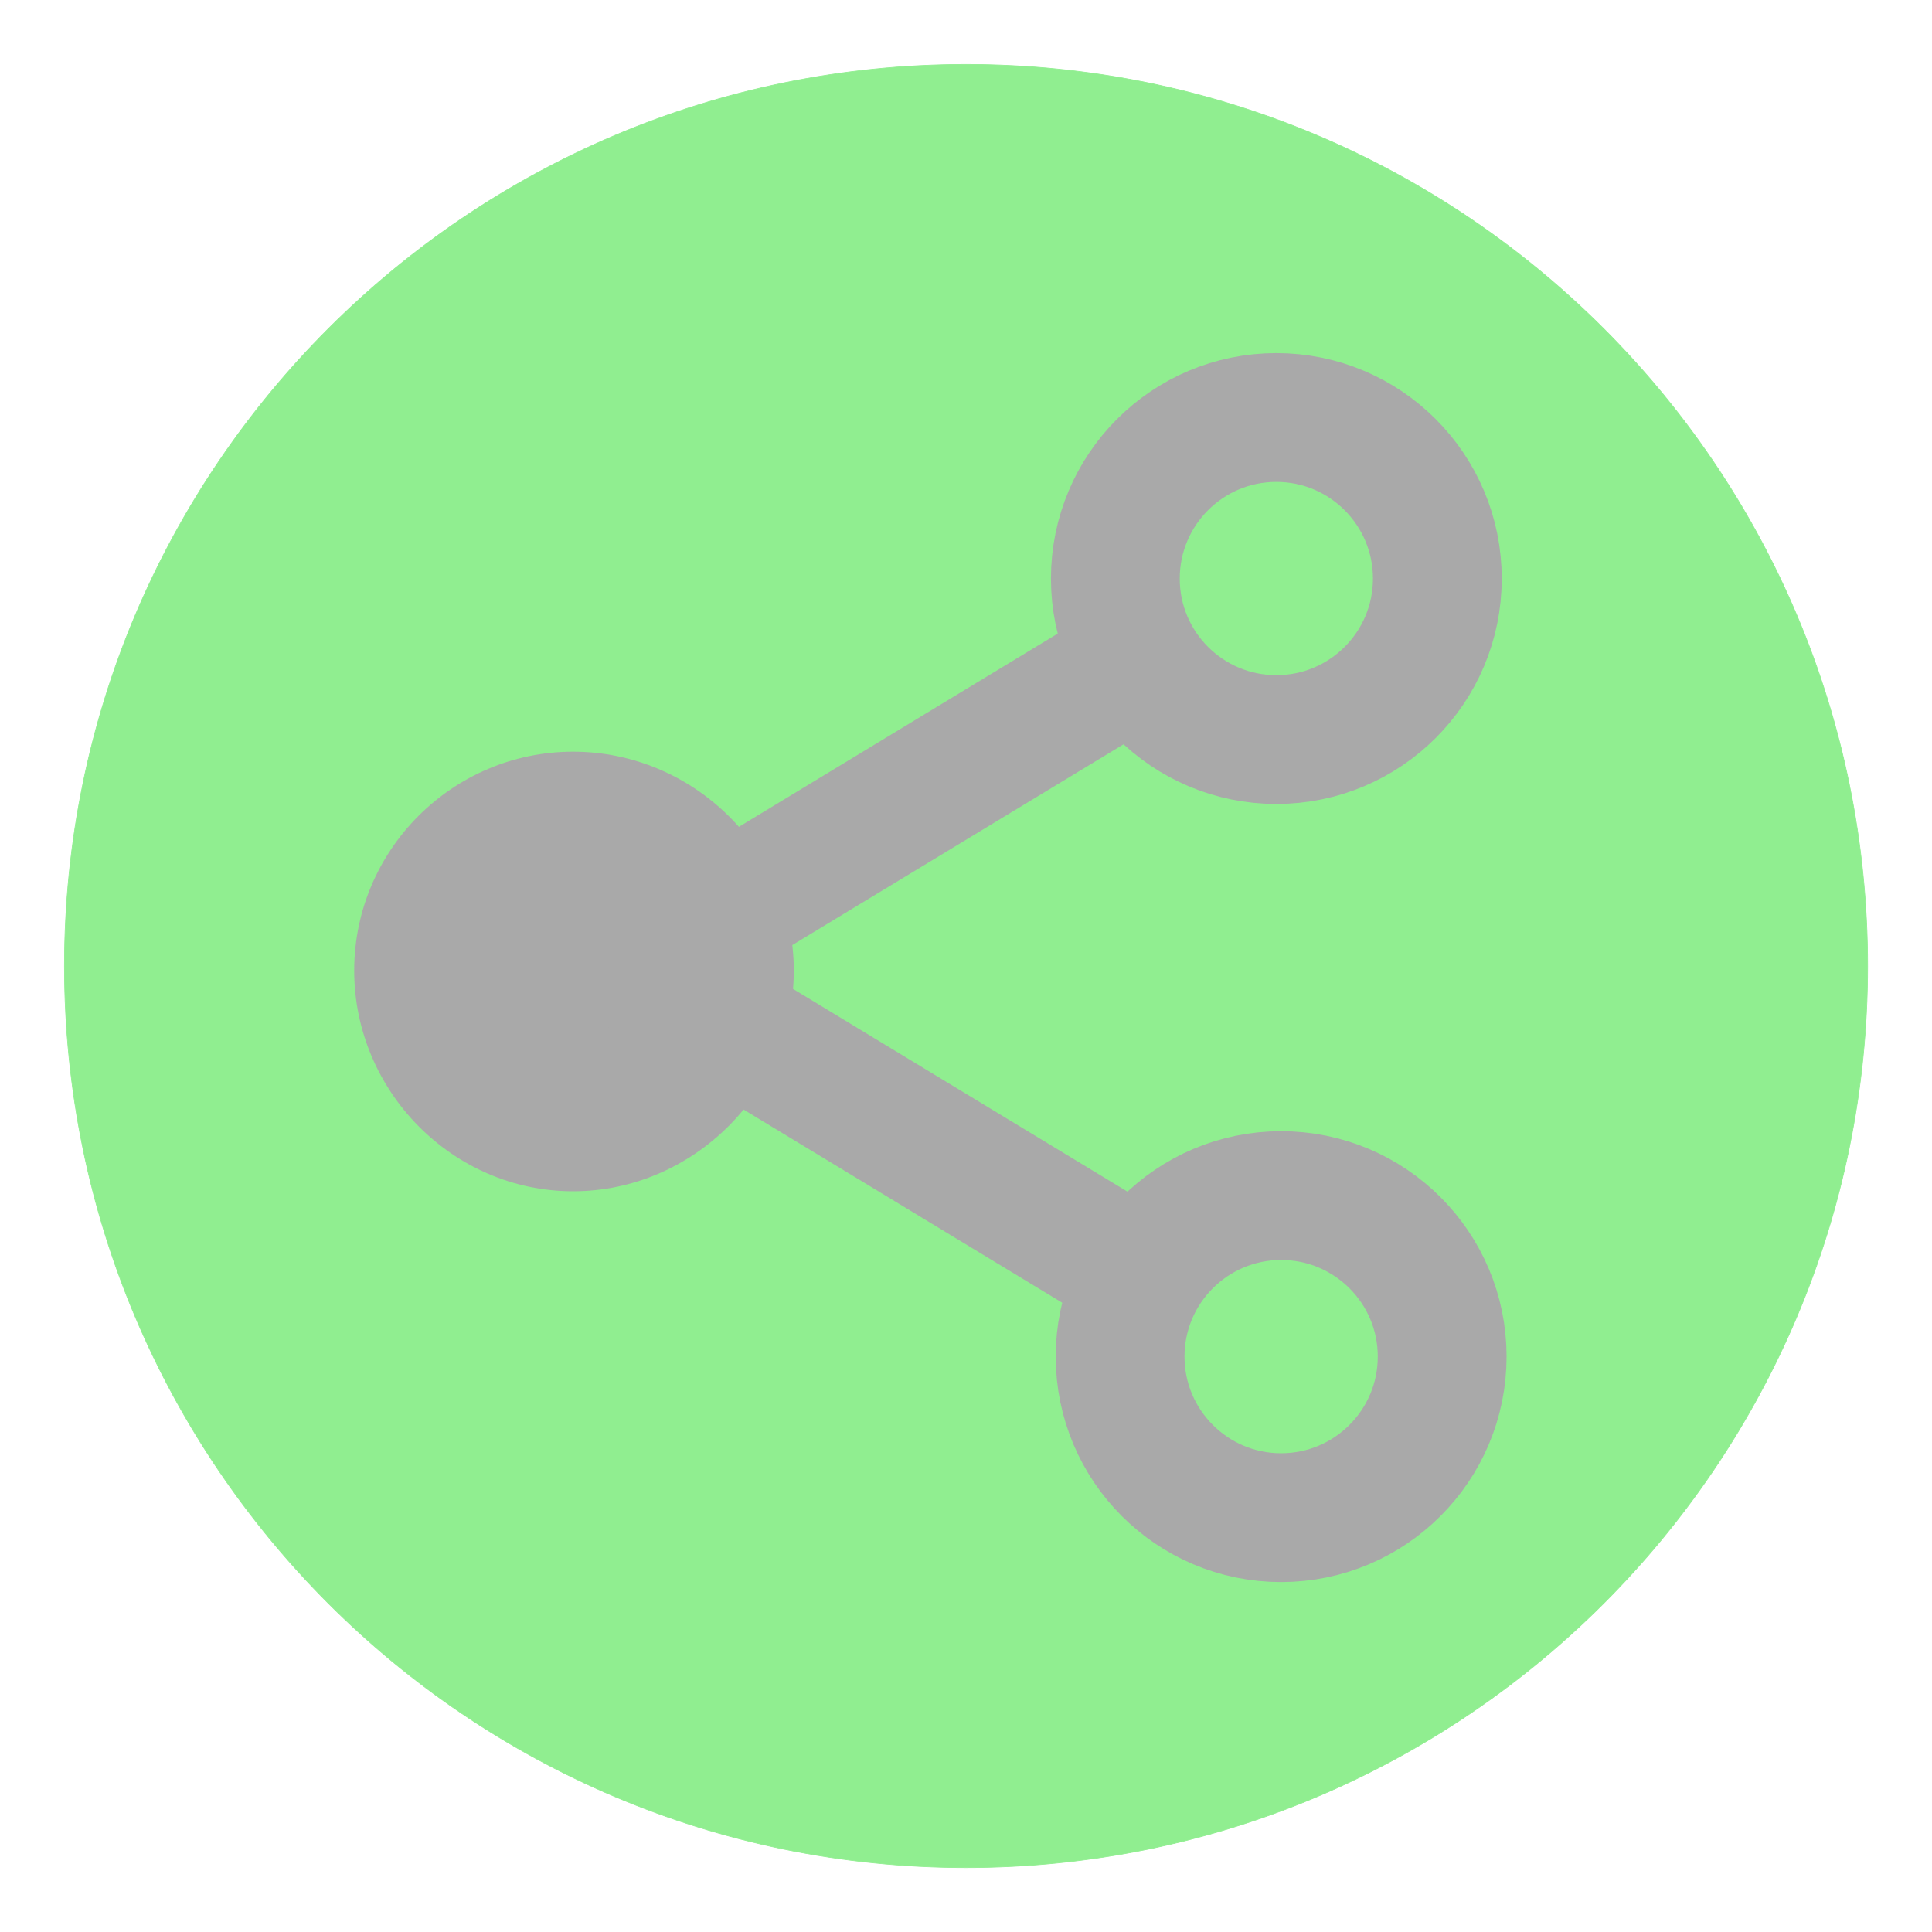
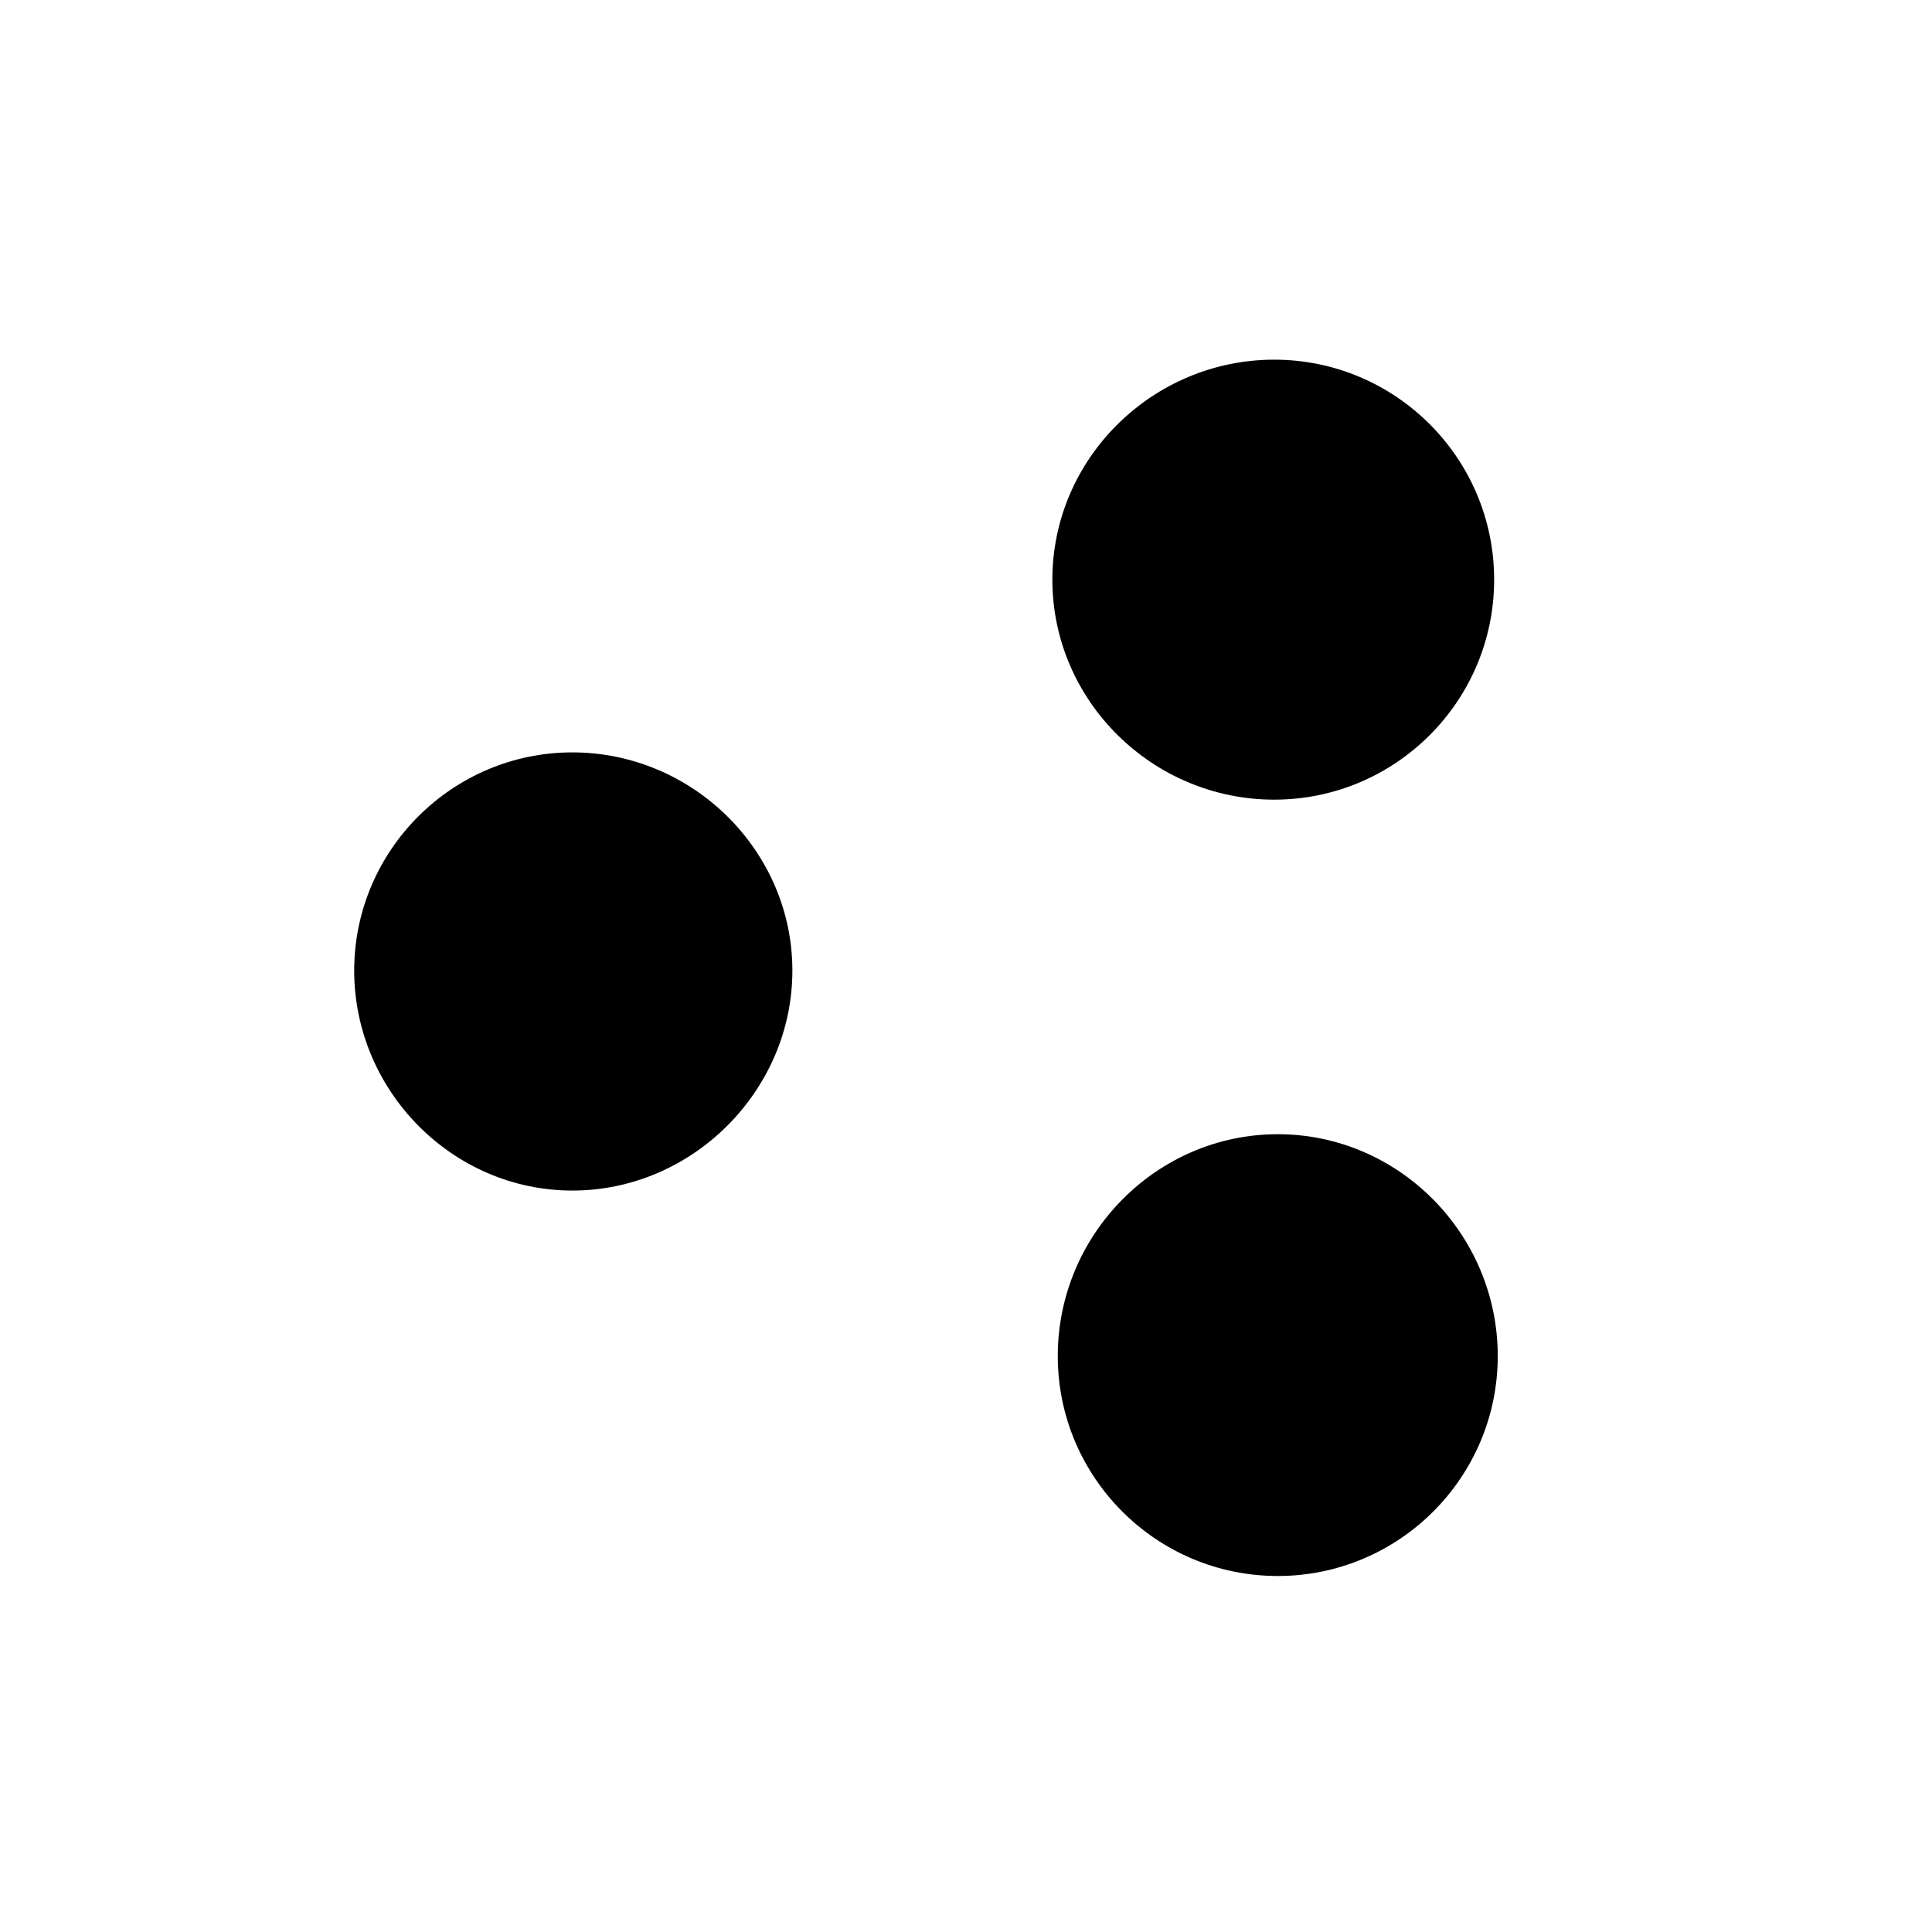
<svg xmlns="http://www.w3.org/2000/svg" xmlns:xlink="http://www.w3.org/1999/xlink" width="30" height="30" id="svg2985" version="1.1">
  <defs id="defs2987">
-     <linearGradient gradientTransform="matrix(0.02925754,0,0,0.02094792,-2337.06,1645.897)" y2="-606.336" x2="-1680.355" y1="1441.462" x1="-628.79" gradientUnits="userSpaceOnUse" id="linearGradient4041" xlink:href="#linearGradient3809" />
-     <linearGradient gradientTransform="matrix(0.03422298,0,0,0.02450309,88.4659,41.2573)" y2="460.913" x2="-1426.992" y1="1110.484" x1="-1231.092" gradientUnits="userSpaceOnUse" id="linearGradient4039" xlink:href="#linearGradient3817" />
+     <linearGradient gradientTransform="matrix(0.02925754,0,0,0.02094792,-2337.06,1645.897)" y2="-606.336" x2="-1680.355" y1="1441.462" x1="-628.79" gradientUnits="userSpaceOnUse" id="linearGradient4041-8" xlink:href="#linearGradient3809-4" />
+     <linearGradient gradientTransform="matrix(0.03422298,0,0,0.02450309,88.4659,41.2573)" y2="460.913" x2="-1426.992" y1="1110.484" x1="-1231.092" gradientUnits="userSpaceOnUse" id="linearGradient4039-2" xlink:href="#linearGradient3817-1" />
+     <linearGradient id="linearGradient3809-4">
+       <stop id="stop3811-5" offset="0" style="stop-color:#000000;stop-opacity:1;" />
+       <stop id="stop3813-5" offset="1" style="stop-color:#00b200;stop-opacity:1;" />
+     </linearGradient>
+     <linearGradient id="linearGradient3817-1">
+       <stop id="stop3819-7" offset="0" style="stop-color:#4c2710;stop-opacity:1;" />
+       <stop id="stop3821-1" offset="1" style="stop-color:#2e170a;stop-opacity:1;" />
+     </linearGradient>
+     <linearGradient xlink:href="#linearGradient3817-1" id="linearGradient3039-1" gradientUnits="userSpaceOnUse" gradientTransform="matrix(0.03422298,0,0,0.02450309,88.4659,41.2573)" x1="-1231.092" y1="1110.484" x2="-1426.992" y2="460.913" />
+     <linearGradient xlink:href="#linearGradient3809-4" id="linearGradient3041-5" gradientUnits="userSpaceOnUse" gradientTransform="matrix(0.02925754,0,0,0.02094792,-2337.06,1645.897)" x1="-628.79" y1="1441.462" x2="-1680.355" y2="-606.336" />
+     <linearGradient xlink:href="#linearGradient3809-4" id="linearGradient3045-2" gradientUnits="userSpaceOnUse" gradientTransform="matrix(0.00989025,0,0,0.00708125,7.776984,1036.509)" x1="-628.79" y1="1441.462" x2="-1680.355" y2="-606.336" />
+     <linearGradient y2="-606.336" x2="-1680.355" y1="1441.462" x1="-628.79" gradientTransform="matrix(0.00989025,0,0,0.00708125,7.776984,1036.509)" gradientUnits="userSpaceOnUse" id="linearGradient3045" xlink:href="#linearGradient3809" />
+     <linearGradient y2="-606.336" x2="-1680.355" y1="1441.462" x1="-628.79" gradientTransform="matrix(0.02925754,0,0,0.02094792,-2337.06,1645.897)" gradientUnits="userSpaceOnUse" id="linearGradient3041" xlink:href="#linearGradient3809" />
+     <linearGradient y2="460.913" x2="-1426.992" y1="1110.484" x1="-1231.092" gradientTransform="matrix(0.03422298,0,0,0.02450309,88.4659,41.2573)" gradientUnits="userSpaceOnUse" id="linearGradient3039" xlink:href="#linearGradient3817" />
+     <linearGradient id="linearGradient3817">
+       <stop style="stop-color:#4c2710;stop-opacity:1;" offset="0" id="stop3819" />
+       <stop style="stop-color:#2e170a;stop-opacity:1;" offset="1" id="stop3821" />
+     </linearGradient>
    <linearGradient id="linearGradient3809">
-       <stop id="stop3811" offset="0" style="stop-color:#000000;stop-opacity:1;" />
-       <stop id="stop3813" offset="1" style="stop-color:#00b200;stop-opacity:1;" />
+       <stop style="stop-color:#000000;stop-opacity:1;" offset="0" id="stop3811" />
+       <stop style="stop-color:#00b200;stop-opacity:1;" offset="1" id="stop3813" />
    </linearGradient>
-     <linearGradient id="linearGradient3817">
-       <stop id="stop3819" offset="0" style="stop-color:#4c2710;stop-opacity:1;" />
-       <stop id="stop3821" offset="1" style="stop-color:#2e170a;stop-opacity:1;" />
-     </linearGradient>
-     <linearGradient xlink:href="#linearGradient3817" id="linearGradient3039" gradientUnits="userSpaceOnUse" gradientTransform="matrix(0.03422298,0,0,0.02450309,88.4659,41.2573)" x1="-1231.092" y1="1110.484" x2="-1426.992" y2="460.913" />
-     <linearGradient xlink:href="#linearGradient3809" id="linearGradient3041" gradientUnits="userSpaceOnUse" gradientTransform="matrix(0.02925754,0,0,0.02094792,-2337.06,1645.897)" x1="-628.79" y1="1441.462" x2="-1680.355" y2="-606.336" />
-     <linearGradient xlink:href="#linearGradient3809" id="linearGradient3045" gradientUnits="userSpaceOnUse" gradientTransform="matrix(0.00989025,0,0,0.00708125,7.776984,1036.509)" x1="-628.79" y1="1441.462" x2="-1680.355" y2="-606.336" />
-     <linearGradient y2="-606.336" x2="-1680.355" y1="1441.462" x1="-628.79" gradientTransform="matrix(0.00989025,0,0,0.00708125,7.776984,1036.509)" gradientUnits="userSpaceOnUse" id="linearGradient3045-2" xlink:href="#linearGradient3809-4" />
-     <linearGradient y2="-606.336" x2="-1680.355" y1="1441.462" x1="-628.79" gradientTransform="matrix(0.02925754,0,0,0.02094792,-2337.06,1645.897)" gradientUnits="userSpaceOnUse" id="linearGradient3041-5" xlink:href="#linearGradient3809-4" />
-     <linearGradient y2="460.913" x2="-1426.992" y1="1110.484" x1="-1231.092" gradientTransform="matrix(0.03422298,0,0,0.02450309,88.4659,41.2573)" gradientUnits="userSpaceOnUse" id="linearGradient3039-1" xlink:href="#linearGradient3817-1" />
-     <linearGradient id="linearGradient3817-1">
-       <stop style="stop-color:#4c2710;stop-opacity:1;" offset="0" id="stop3819-7" />
-       <stop style="stop-color:#2e170a;stop-opacity:1;" offset="1" id="stop3821-1" />
-     </linearGradient>
-     <linearGradient id="linearGradient3809-4">
-       <stop style="stop-color:#000000;stop-opacity:1;" offset="0" id="stop3811-5" />
-       <stop style="stop-color:#00b200;stop-opacity:1;" offset="1" id="stop3813-5" />
-     </linearGradient>
-     <linearGradient xlink:href="#linearGradient3817-1" id="linearGradient4039-2" gradientUnits="userSpaceOnUse" x1="-1231.092" y1="1110.484" x2="-1426.992" y2="460.913" gradientTransform="matrix(0.03422298,0,0,0.02450309,88.4659,41.2573)" />
-     <linearGradient xlink:href="#linearGradient3809-4" id="linearGradient4041-8" gradientUnits="userSpaceOnUse" x1="-628.79" y1="1441.462" x2="-1680.355" y2="-606.336" gradientTransform="matrix(0.02925754,0,0,0.02094792,-2337.06,1645.897)" />
-     <linearGradient gradientTransform="matrix(0.02925754,0,0,0.02094792,-2337.06,1645.897)" y2="-606.336" x2="-1680.355" y1="1441.462" x1="-628.79" gradientUnits="userSpaceOnUse" id="linearGradient4041-6" xlink:href="#linearGradient3809-2" />
-     <linearGradient gradientTransform="matrix(0.03422298,0,0,0.02450309,88.4659,41.2573)" y2="460.913" x2="-1426.992" y1="1110.484" x1="-1231.092" gradientUnits="userSpaceOnUse" id="linearGradient4039-21" xlink:href="#linearGradient3817-2" />
-     <linearGradient id="linearGradient3809-2">
-       <stop id="stop3811-3" offset="0" style="stop-color:#000000;stop-opacity:1;" />
-       <stop id="stop3813-2" offset="1" style="stop-color:#00b200;stop-opacity:1;" />
-     </linearGradient>
-     <linearGradient id="linearGradient3817-2">
-       <stop id="stop3819-76" offset="0" style="stop-color:#4c2710;stop-opacity:1;" />
-       <stop id="stop3821-14" offset="1" style="stop-color:#2e170a;stop-opacity:1;" />
-     </linearGradient>
-     <linearGradient xlink:href="#linearGradient3817-2" id="linearGradient3039-15" gradientUnits="userSpaceOnUse" gradientTransform="matrix(0.03422298,0,0,0.02450309,88.4659,41.2573)" x1="-1231.092" y1="1110.484" x2="-1426.992" y2="460.913" />
-     <linearGradient xlink:href="#linearGradient3809-2" id="linearGradient3041-1" gradientUnits="userSpaceOnUse" gradientTransform="matrix(0.02925754,0,0,0.02094792,-2337.06,1645.897)" x1="-628.79" y1="1441.462" x2="-1680.355" y2="-606.336" />
-     <linearGradient xlink:href="#linearGradient3809-2" id="linearGradient3045-7" gradientUnits="userSpaceOnUse" gradientTransform="matrix(0.00989025,0,0,0.00708125,7.776984,1036.509)" x1="-628.79" y1="1441.462" x2="-1680.355" y2="-606.336" />
-     <linearGradient y2="-606.336" x2="-1680.355" y1="1441.462" x1="-628.79" gradientTransform="matrix(0.00989025,0,0,0.00708125,7.776984,1036.509)" gradientUnits="userSpaceOnUse" id="linearGradient3045-2-1" xlink:href="#linearGradient3809-4-9" />
-     <linearGradient y2="-606.336" x2="-1680.355" y1="1441.462" x1="-628.79" gradientTransform="matrix(0.02925754,0,0,0.02094792,-2337.06,1645.897)" gradientUnits="userSpaceOnUse" id="linearGradient3041-5-5" xlink:href="#linearGradient3809-4-9" />
-     <linearGradient y2="460.913" x2="-1426.992" y1="1110.484" x1="-1231.092" gradientTransform="matrix(0.03422298,0,0,0.02450309,88.4659,41.2573)" gradientUnits="userSpaceOnUse" id="linearGradient3039-1-5" xlink:href="#linearGradient3817-1-8" />
-     <linearGradient id="linearGradient3817-1-8">
-       <stop style="stop-color:#4c2710;stop-opacity:1;" offset="0" id="stop3819-7-2" />
-       <stop style="stop-color:#2e170a;stop-opacity:1;" offset="1" id="stop3821-1-4" />
-     </linearGradient>
-     <linearGradient id="linearGradient3809-4-9">
-       <stop style="stop-color:#000000;stop-opacity:1;" offset="0" id="stop3811-5-4" />
-       <stop style="stop-color:#00b200;stop-opacity:1;" offset="1" id="stop3813-5-8" />
-     </linearGradient>
-     <linearGradient xlink:href="#linearGradient3817-1-8" id="linearGradient4039-2-0" gradientUnits="userSpaceOnUse" x1="-1231.092" y1="1110.484" x2="-1426.992" y2="460.913" gradientTransform="matrix(0.03422298,0,0,0.02450309,88.4659,41.2573)" />
-     <linearGradient xlink:href="#linearGradient3809-4-9" id="linearGradient4041-8-4" gradientUnits="userSpaceOnUse" x1="-628.79" y1="1441.462" x2="-1680.355" y2="-606.336" gradientTransform="matrix(0.02925754,0,0,0.02094792,-2337.06,1645.897)" />
+     <linearGradient xlink:href="#linearGradient3817" id="linearGradient4039" gradientUnits="userSpaceOnUse" x1="-1231.092" y1="1110.484" x2="-1426.992" y2="460.913" gradientTransform="matrix(0.03422298,0,0,0.02450309,88.4659,41.2573)" />
+     <linearGradient xlink:href="#linearGradient3809" id="linearGradient4041" gradientUnits="userSpaceOnUse" x1="-628.79" y1="1441.462" x2="-1680.355" y2="-606.336" gradientTransform="matrix(0.02925754,0,0,0.02094792,-2337.06,1645.897)" />
  </defs>
  <g id="layer1" transform="translate(0,-1022.362)">
-     <circle d="M -2385.518,1668.204 C -2385.518,1674.88 -2390.931,1680.293 -2397.607,1680.293 -2404.284,1680.293 -2409.696,1674.88 -2409.696,1668.204 -2409.696,1661.527 -2404.284,1656.114 -2397.607,1656.114 -2390.931,1656.114 -2385.518,1661.527 -2385.518,1668.204 z" style="fill:#90ee90;fill-opacity:1;stroke:#90ee90;stroke-width:0.009;stroke-miterlimit:4;stroke-opacity:1;stroke-dasharray:none" id="circle3011" cx="-2397.607" cy="1668.204" r="12.089" transform="matrix(1.158079,0,0,1.158072,2791.619,-894.538)" />
-     <path style="font-size:medium;font-style:normal;font-variant:normal;font-weight:normal;font-stretch:normal;text-indent:0;text-align:start;text-decoration:none;line-height:normal;letter-spacing:normal;word-spacing:normal;text-transform:none;direction:ltr;block-progression:tb;writing-mode:lr-tb;text-anchor:start;baseline-shift:baseline;color:#000000;fill:#a9a9a9;fill-opacity:1;fill-rule:nonzero;stroke:none;stroke-width:2;marker:none;visibility:visible;display:inline;overflow:visible;enable-background:accumulate;font-family:Sans;-inkscape-font-specification:Sans" d="M 8.899,1034.034 C 7.028,1034.034 5.5,1035.562 5.5,1037.433 5.5,1039.303 7.028,1040.86 8.899,1040.86 10.769,1040.86 12.326,1039.303 12.326,1037.433 12.326,1035.562 10.769,1034.034 8.899,1034.034 z" id="path3814" />
-     <path style="fill:none;stroke:#a9a9a9;stroke-width:2;stroke-linecap:butt;stroke-linejoin:miter;stroke-miterlimit:4;stroke-opacity:1;stroke-dasharray:none;marker-start:none;marker-end:none" d="M 17.651,1032.626 9.818,1037.374 17.706,1042.156" id="path3817" />
-     <path style="fill:none;stroke:#a9a9a9;stroke-width:2;stroke-linecap:round;stroke-linejoin:miter;stroke-miterlimit:4;stroke-opacity:1;stroke-dasharray:none;stroke-dashoffset:0" d="M 22.319,1031.346 C 22.319,1032.727 21.2,1033.846 19.819,1033.846 18.438,1033.846 17.319,1032.727 17.319,1031.346 17.319,1029.965 18.438,1028.845 19.819,1028.845 21.2,1028.845 22.319,1029.965 22.319,1031.346 z" id="path4179" />
-     <path style="fill:none;stroke:#a9a9a9;stroke-width:2;stroke-linecap:round;stroke-linejoin:miter;stroke-miterlimit:4;stroke-opacity:1;stroke-dasharray:none;stroke-dashoffset:0" d="M 22.394,1043.427 C 22.394,1044.808 21.274,1045.928 19.893,1045.928 18.513,1045.928 17.393,1044.808 17.393,1043.427 17.393,1042.046 18.513,1040.927 19.893,1040.927 21.274,1040.927 22.394,1042.046 22.394,1043.427 z" id="path4181" />
-     <g id="g9669" transform="matrix(0.09447214,0,0,0.09447108,2.757415,1025.868)" style="fill:#ed0090;fill-opacity:1" />
-     <path style="fill:none;stroke:#a9a9a9;stroke-width:2;stroke-linecap:round;stroke-linejoin:miter;stroke-miterlimit:4;stroke-opacity:0.663;stroke-dasharray:none;stroke-dashoffset:0" d="M 31.179,1027.618 C 34.999,1033.51 34.982,1041.101 31.136,1046.975" id="path3876" />
+     <path style="font-size:medium;font-style:normal;font-variant:normal;font-weight:normal;font-stretch:normal;text-indent:0;text-align:start;text-decoration:none;line-height:normal;letter-spacing:normal;word-spacing:normal;text-transform:none;direction:ltr;block-progression:tb;writing-mode:lr-tb;text-anchor:start;baseline-shift:baseline;color:#000000;fill-opacity:1;fill-rule:nonzero;stroke:none;stroke-width:1.807;marker:none;visibility:visible;display:inline;overflow:visible;enable-background:accumulate;font-family:Sans;-inkscape-font-specification:Sans;stroke-miterlimit:4;stroke-dasharray:none" d="M 8.888,1034.045 C 7.023,1034.045 5.5,1035.568 5.5,1037.433 5.5,1039.298 7.023,1040.849 8.888,1040.849 10.752,1040.849 12.304,1039.298 12.304,1037.433 12.304,1035.568 10.752,1034.045 8.888,1034.045 z" id="path3792" />
+     <path style="fill:none;marker-start:none;marker-end:none;" d="M 17.612,1032.642 9.804,1037.375 17.667,1042.141" id="path3817" />
+     <path style="font-size:medium;font-style:normal;font-variant:normal;font-weight:normal;font-stretch:normal;text-indent:0;text-align:start;text-decoration:none;line-height:normal;letter-spacing:normal;word-spacing:normal;text-transform:none;direction:ltr;block-progression:tb;writing-mode:lr-tb;text-anchor:start;baseline-shift:baseline;color:#000000;fill-opacity:1;fill-rule:nonzero;stroke:none;stroke-width:1.807;marker:none;visibility:visible;display:inline;overflow:visible;enable-background:accumulate;font-family:Sans;-inkscape-font-specification:Sans;stroke-miterlimit:4;stroke-dasharray:none" d="M 19.785,1027.947 C 17.9,1027.947 16.341,1029.478 16.341,1031.363 16.341,1033.248 17.9,1034.779 19.785,1034.779 21.67,1034.779 23.201,1033.248 23.201,1031.363 23.201,1029.478 21.67,1027.947 19.785,1027.947 z" id="path3796" />
+     <path style="font-size:medium;font-style:normal;font-variant:normal;font-weight:normal;font-stretch:normal;text-indent:0;text-align:start;text-decoration:none;line-height:normal;letter-spacing:normal;word-spacing:normal;text-transform:none;direction:ltr;block-progression:tb;writing-mode:lr-tb;text-anchor:start;baseline-shift:baseline;color:#000000;fill-opacity:1;fill-rule:nonzero;stroke:none;stroke-width:1.807;marker:none;visibility:visible;display:inline;overflow:visible;enable-background:accumulate;font-family:Sans;-inkscape-font-specification:Sans;stroke-miterlimit:4;stroke-dasharray:none" d="M 19.841,1039.974 C 17.957,1039.974 16.425,1041.533 16.425,1043.418 16.425,1045.303 17.957,1046.834 19.841,1046.834 21.726,1046.834 23.257,1045.303 23.257,1043.418 23.257,1041.533 21.726,1039.974 19.841,1039.974 z" id="path3800" />
  </g>
</svg>
